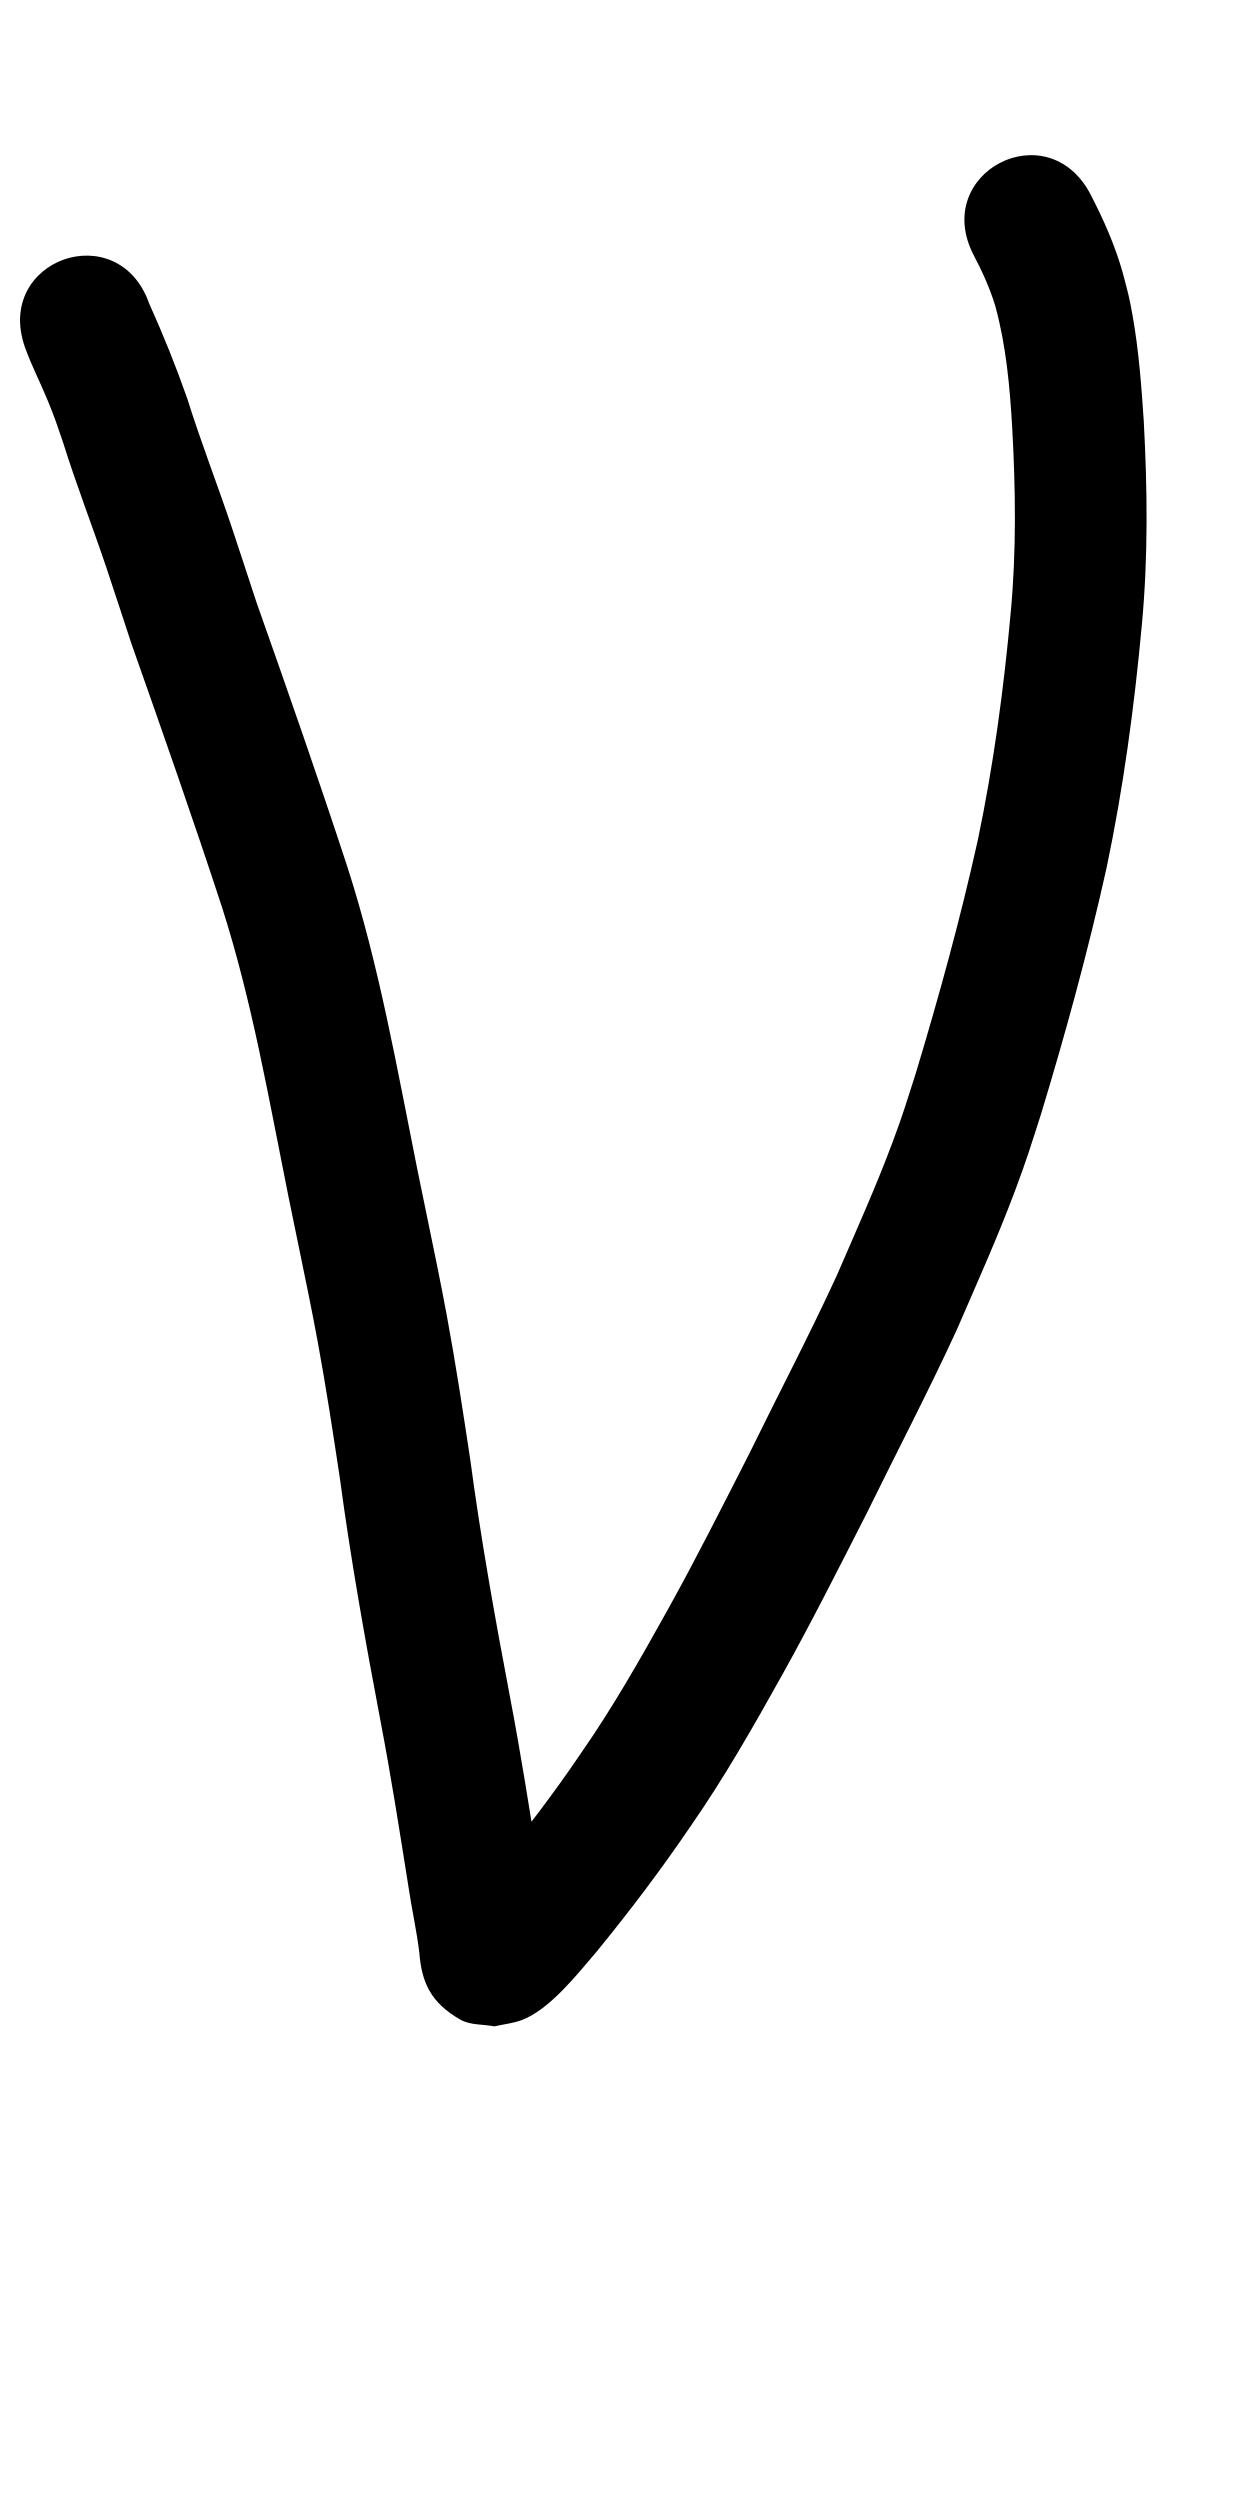
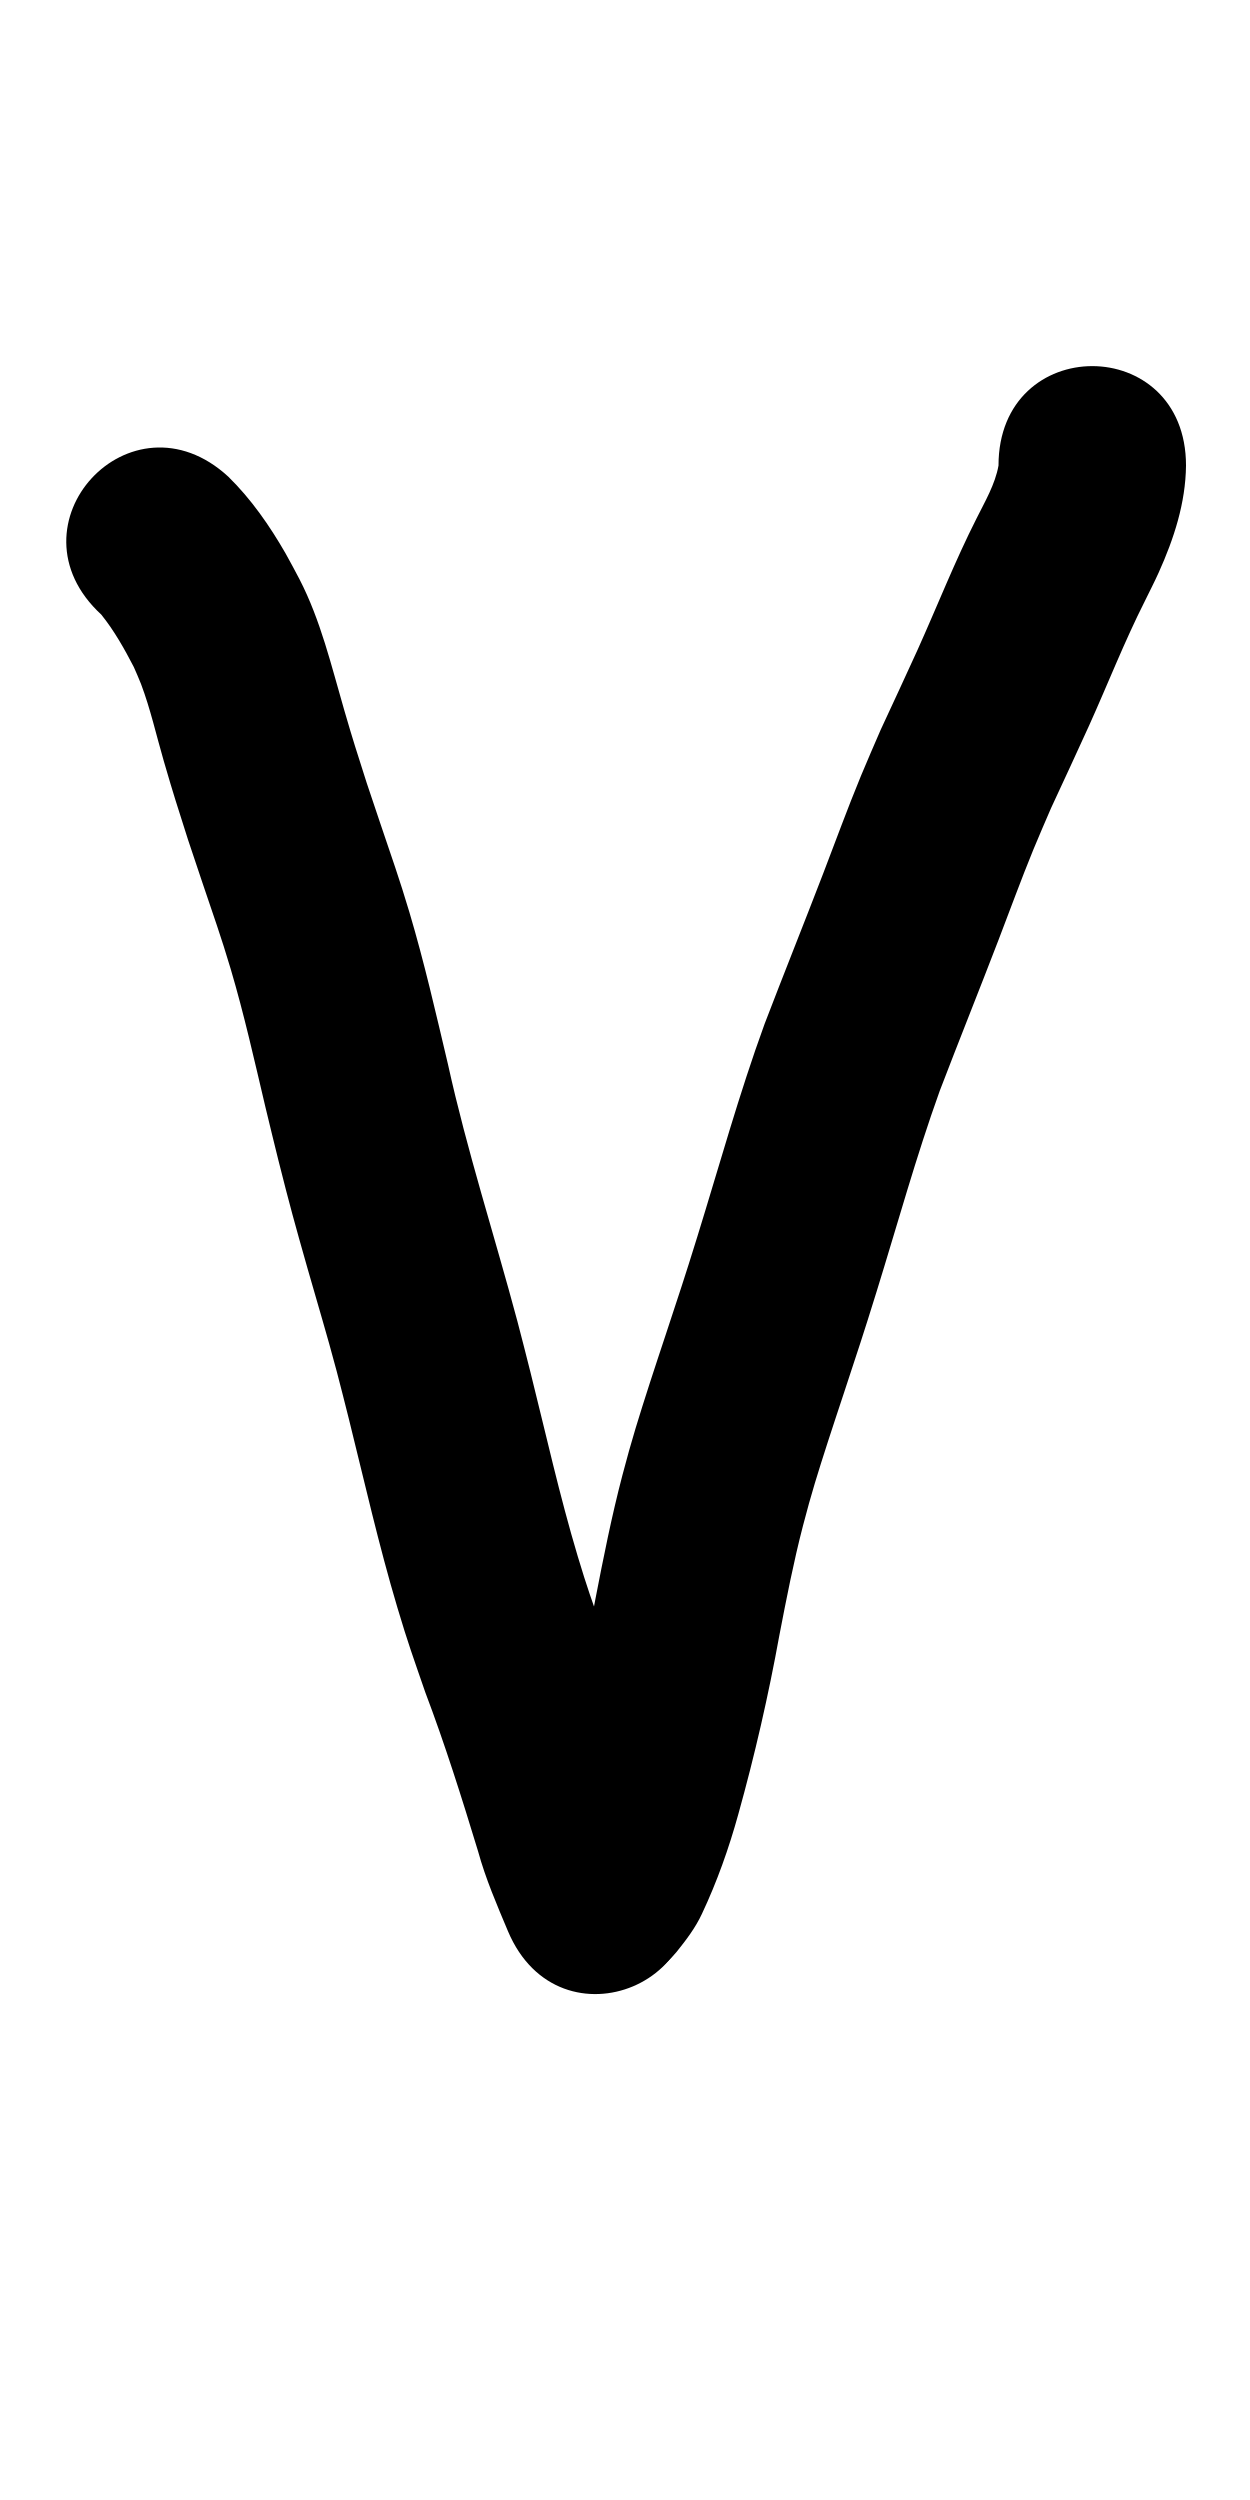
<svg xmlns="http://www.w3.org/2000/svg" width="500" height="1000">
-   <path d="m 10.002,138.959 c 2.66,7.406 6.295,14.401 9.264,21.679 2.821,6.916 3.385,8.888 5.92,16.209 5.274,16.881 11.691,33.369 17.339,50.122 3.432,10.182 6.698,20.419 10.086,30.615 12.357,35.037 24.662,70.097 36.223,105.406 12.044,37.657 18.707,76.678 26.489,115.354 1.352,6.58 2.705,13.159 4.056,19.739 2.846,13.865 5.089,24.484 7.661,38.385 3.388,18.314 6.172,36.719 8.952,55.132 4.355,32.541 10.144,64.848 16.259,97.095 4.213,21.994 7.653,44.121 11.17,66.232 1.277,8.689 3.223,17.274 4.295,25.995 0.917,12.013 4.536,20.122 16.41,26.922 4.016,2.3 9.078,1.804 13.617,2.705 3.691,-0.853 7.533,-1.21 11.072,-2.559 11.088,-4.228 22.119,-18.332 29.702,-27.166 13.213,-16.177 25.837,-32.818 37.56,-50.104 13.543,-19.471 25.274,-40.075 36.807,-60.77 11.826,-21.244 22.757,-42.97 33.8,-64.627 11.973,-24.426 24.58,-48.524 35.954,-73.238 8.051,-18.576 16.374,-37.062 23.465,-56.036 4.904,-13.12 5.999,-17.05 10.32,-30.457 9.854,-32.462 18.808,-65.176 26.171,-98.293 6.778,-32.206 11.169,-64.848 14.165,-97.603 2.537,-27.101 2.201,-54.307 0.736,-81.448 -0.94,-14.045 -1.994,-28.132 -4.457,-42.01 -1.473,-8.301 -1.941,-9.459 -4.029,-17.448 -3.07,-10.801 -7.637,-21.061 -12.781,-31.01 -17.215,-33.037 -63.936,-8.692 -46.722,24.345 v 0 c 3.424,6.493 6.46,13.199 8.597,20.237 4.367,15.896 5.82,32.332 6.785,48.748 1.35,24.595 1.7,49.249 -0.597,73.81 -2.762,30.527 -6.866,60.946 -13.131,90.967 -6.98,31.533 -15.56,62.661 -24.893,93.578 -3.773,11.769 -4.932,15.862 -9.213,27.353 -6.721,18.04 -14.657,35.6 -22.286,53.265 -11.049,24.076 -23.396,47.507 -35.018,71.308 -10.749,21.081 -21.383,42.234 -32.888,62.916 -10.79,19.369 -21.726,38.676 -34.417,56.887 -10.568,15.659 -22.046,30.661 -33.929,45.345 -3.985,4.659 -4.825,5.72 -8.745,10.03 -0.86,0.946 -1.768,1.849 -2.622,2.8 -0.231,0.257 -0.971,0.883 -0.631,0.821 1.115,-0.204 2.1,-0.855 3.15,-1.282 2.39,-0.345 4.779,-0.691 7.169,-1.036 3.555,0.919 7.601,0.734 10.666,2.756 4.441,2.931 7.975,7.186 11.016,11.552 1.421,2.041 2.191,9.677 1.949,7.202 -0.946,-9.661 0.68,5.927 -0.482,-5.075 -1.194,-9.27 -3.061,-18.429 -4.532,-27.657 -3.599,-22.626 -7.127,-45.267 -11.439,-67.772 -5.993,-31.6 -11.671,-63.257 -15.928,-95.148 -2.892,-19.14 -5.801,-38.266 -9.326,-57.302 -2.618,-14.135 -4.886,-24.882 -7.774,-38.95 -1.336,-6.51 -2.675,-13.019 -4.013,-19.528 -8.192,-40.707 -15.29,-81.756 -28.071,-121.36 C 127.306,311.212 115.009,276.069 102.605,240.968 99.135,230.528 95.787,220.047 92.27,209.622 86.62,192.874 80.21,176.388 74.936,159.512 70.401,146.564 65.288,133.9 59.67,121.39 47.247,86.269 -2.422,103.838 10.002,138.959 Z" />
+   <path d="m 40.513,245.84 c 5.177,6.427 9.234,13.672 13.014,20.977 0.968,2.281 2.03,4.525 2.904,6.844 3.762,9.981 6.109,20.541 9.085,30.762 4.291,14.74 4.933,16.451 9.682,31.439 1.916,5.719 3.822,11.442 5.748,17.158 4.245,12.599 7.568,21.869 11.335,34.592 5.392,18.211 9.526,36.767 13.891,55.241 1.719,7.049 3.387,14.111 5.157,21.147 4.589,18.239 6.561,25.353 11.709,43.469 4.835,17.015 7.147,24.208 11.66,41.117 1.684,6.309 3.23,12.653 4.844,18.98 6.256,25.182 11.974,50.517 19.391,75.395 4.376,14.677 6.247,19.642 11.153,33.886 7.926,20.922 14.622,42.251 21.132,63.642 3.024,11.024 7.559,21.489 11.97,31.995 20.626,48.857 89.721,19.687 69.095,-29.17 v 0 c -3.431,-8.098 -7.042,-16.128 -9.314,-24.662 -6.78,-22.276 -13.76,-44.487 -21.989,-66.282 -4.239,-12.244 -6.106,-17.232 -9.872,-29.804 -7.271,-24.267 -12.756,-49.017 -18.903,-73.579 -1.749,-6.831 -3.428,-13.681 -5.248,-20.494 -9.171,-34.323 -20.157,-68.166 -27.797,-102.895 -4.799,-20.295 -9.433,-40.629 -15.379,-60.629 -3.95,-13.285 -7.325,-22.746 -11.727,-35.794 -1.797,-5.326 -3.577,-10.657 -5.366,-15.985 -4.312,-13.58 -5.104,-15.781 -9.002,-29.174 -5.157,-17.719 -9.395,-35.853 -17.917,-52.37 -1.845,-3.422 -3.598,-6.895 -5.534,-10.266 -6.36,-11.07 -13.771,-21.752 -22.912,-30.706 C 52.314,154.746 1.504,209.912 40.513,245.84 Z" />
+   <path d="m 399.402,186.222 c -1.336,7.537 -5.472,14.487 -8.83,21.246 -8.663,17.117 -15.666,34.994 -23.546,52.469 -4.823,10.695 -9.835,21.303 -14.743,31.959 -2.632,6.146 -5.356,12.254 -7.897,18.439 -5.789,14.092 -9.621,24.765 -15.083,38.988 -7.721,20.105 -15.745,40.086 -23.449,60.198 -10.205,27.99 -18.116,56.728 -26.929,85.167 -5.341,17.237 -7.071,22.254 -12.667,39.272 -2.084,6.334 -4.211,12.654 -6.253,19.002 -4.483,13.934 -7.339,23 -11.042,37.129 -4.314,16.457 -7.618,33.106 -10.854,49.798 -4.013,22.095 -8.963,43.993 -15.019,65.614 -2.776,9.395 -5.61,18.864 -9.978,27.666 -0.132,0.164 -0.189,0.531 -0.396,0.493 -0.159,-0.029 0.162,-0.507 0.687,-1.373 -34.249,40.491 23.014,88.926 57.263,48.435 v 0 c 3.822,-4.769 7.52,-9.615 10.11,-15.202 6.032,-12.819 10.777,-26.176 14.548,-39.833 6.579,-23.589 12.043,-47.459 16.422,-71.559 2.835,-14.695 5.69,-29.372 9.454,-43.866 3.359,-12.934 5.905,-20.981 10.048,-33.859 2.045,-6.356 4.174,-12.684 6.261,-19.026 5.905,-17.971 7.543,-22.702 13.185,-40.912 8.287,-26.744 15.727,-53.766 25.202,-80.129 7.725,-20.183 15.781,-40.231 23.528,-60.405 4.696,-12.228 8.973,-24.006 13.927,-36.121 2.269,-5.548 4.703,-11.028 7.055,-16.541 5.095,-11.063 10.29,-22.08 15.294,-33.184 7.445,-16.521 14.053,-33.424 22.22,-49.614 1.845,-3.801 3.798,-7.551 5.534,-11.403 6.104,-13.539 10.798,-27.863 10.949,-42.849 0,-53.033 -75,-53.033 -75,0 z" />
</svg>
